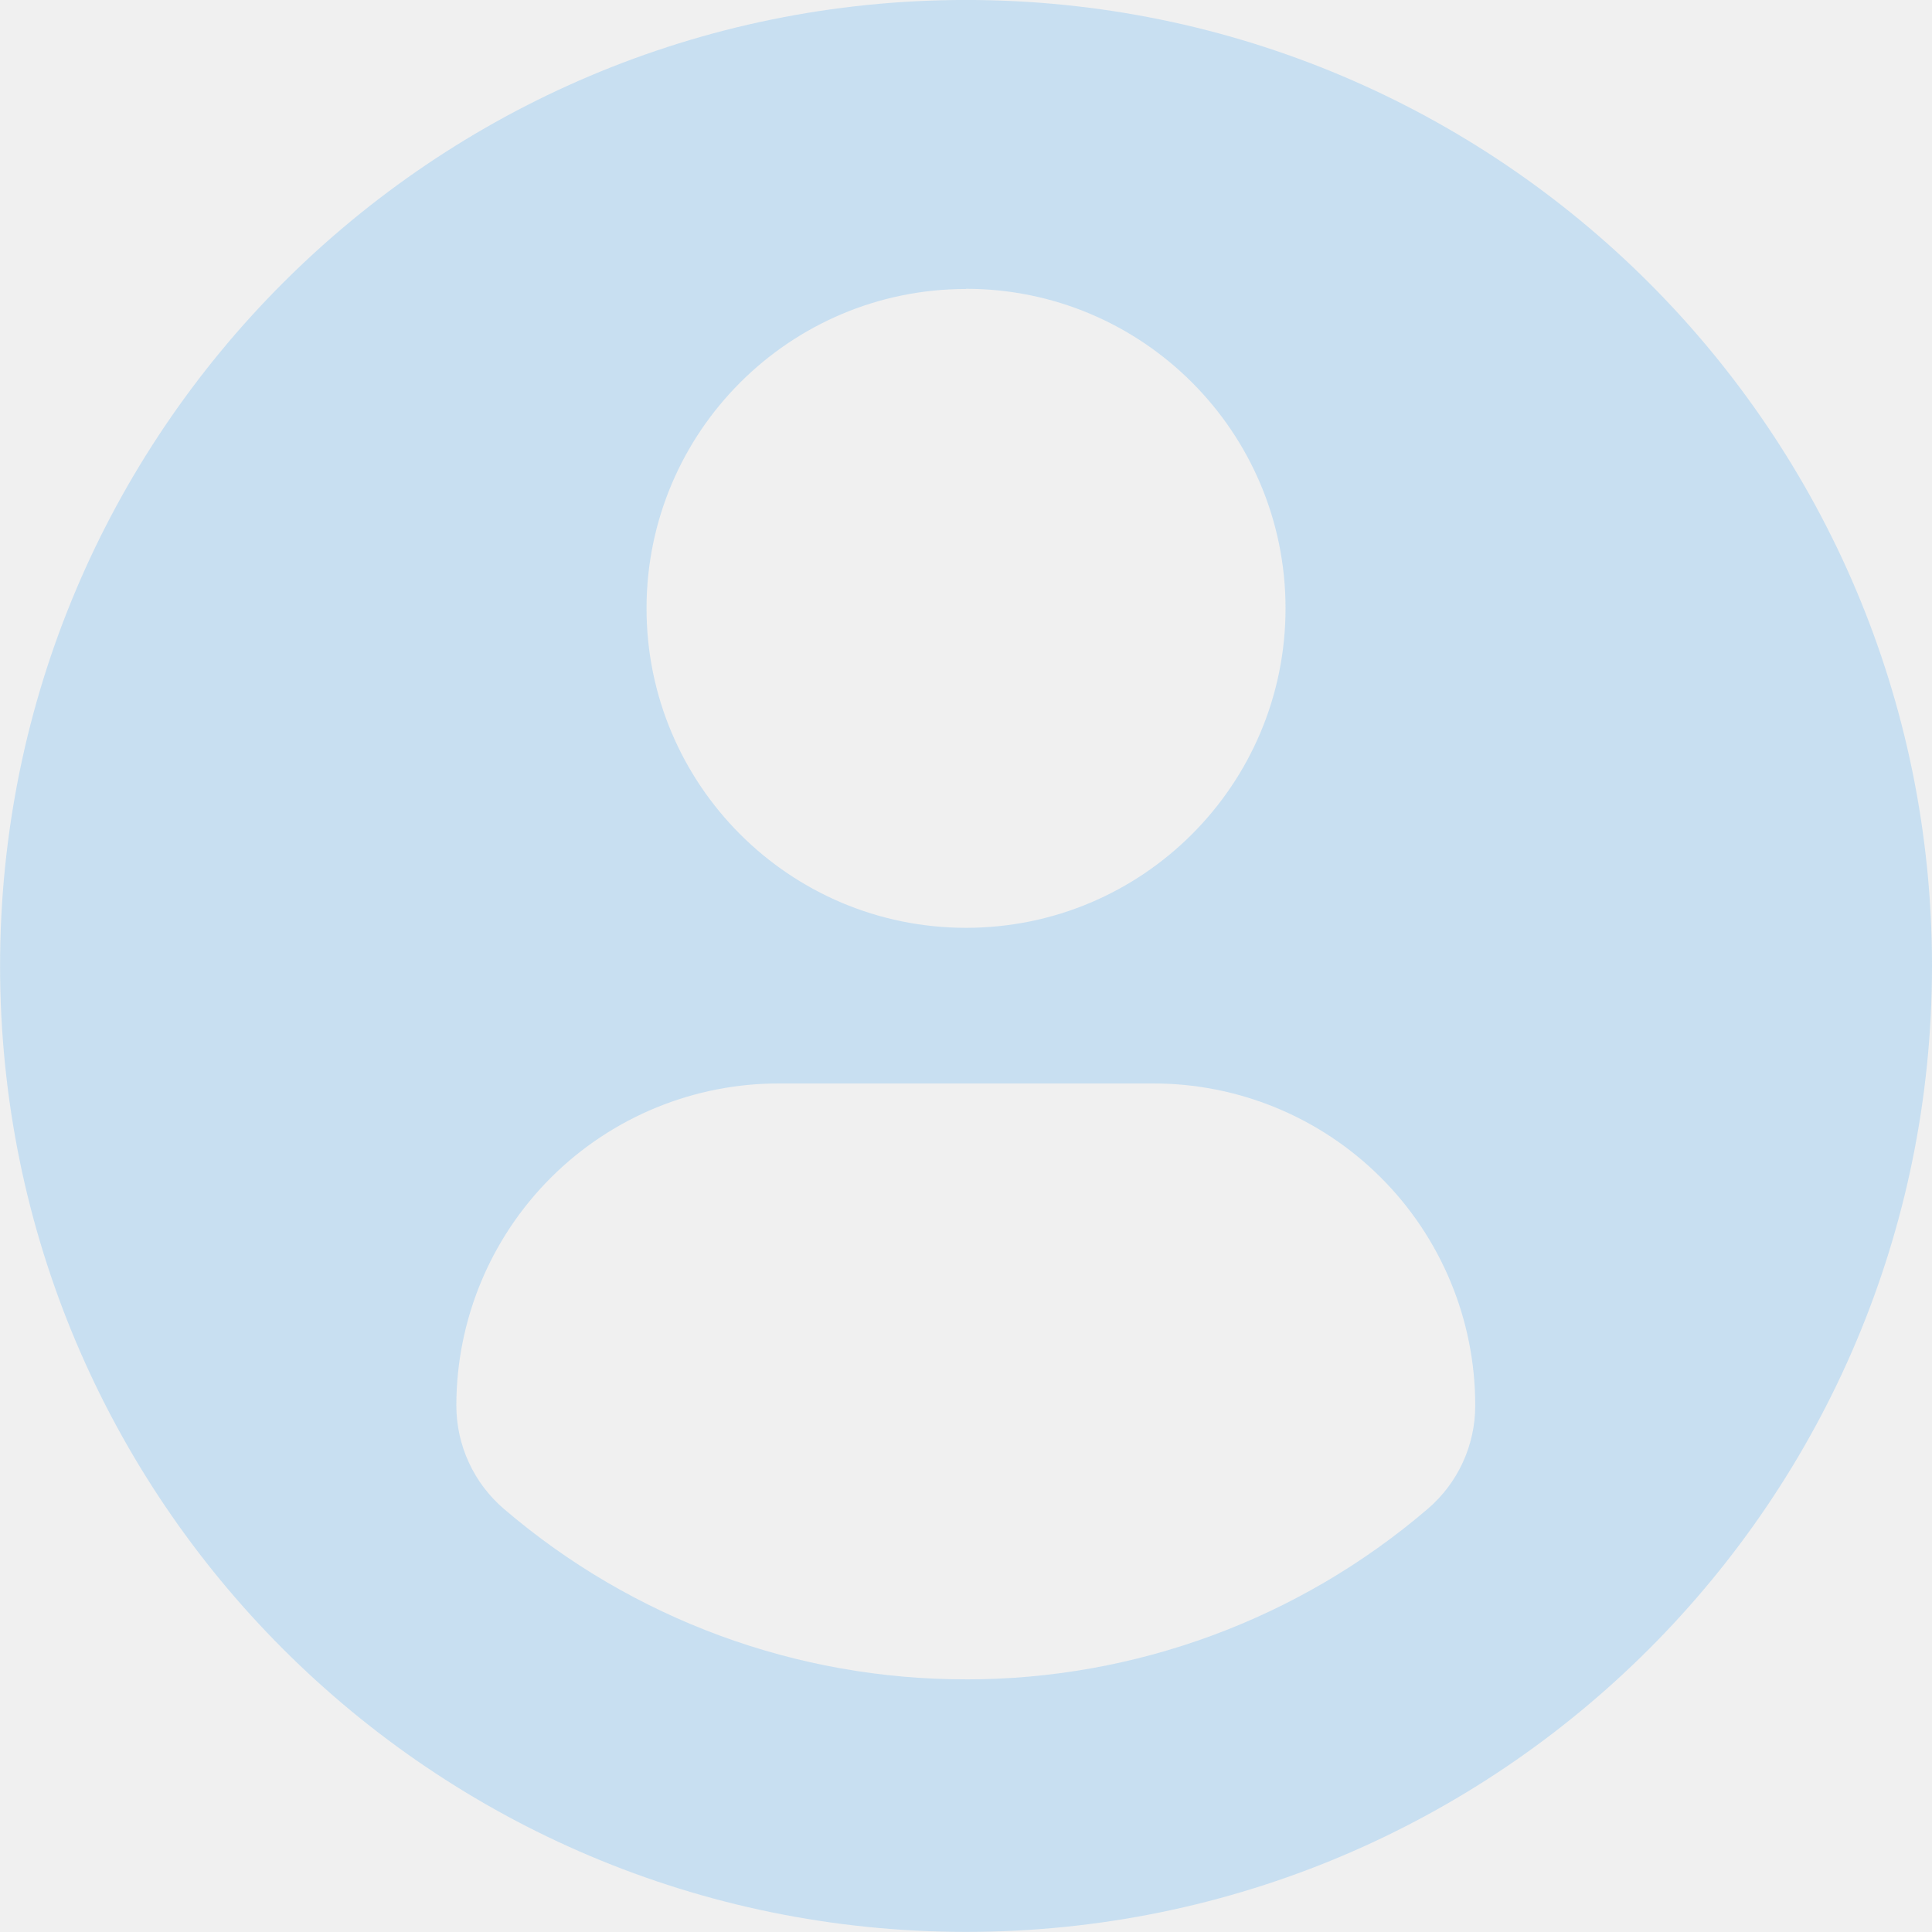
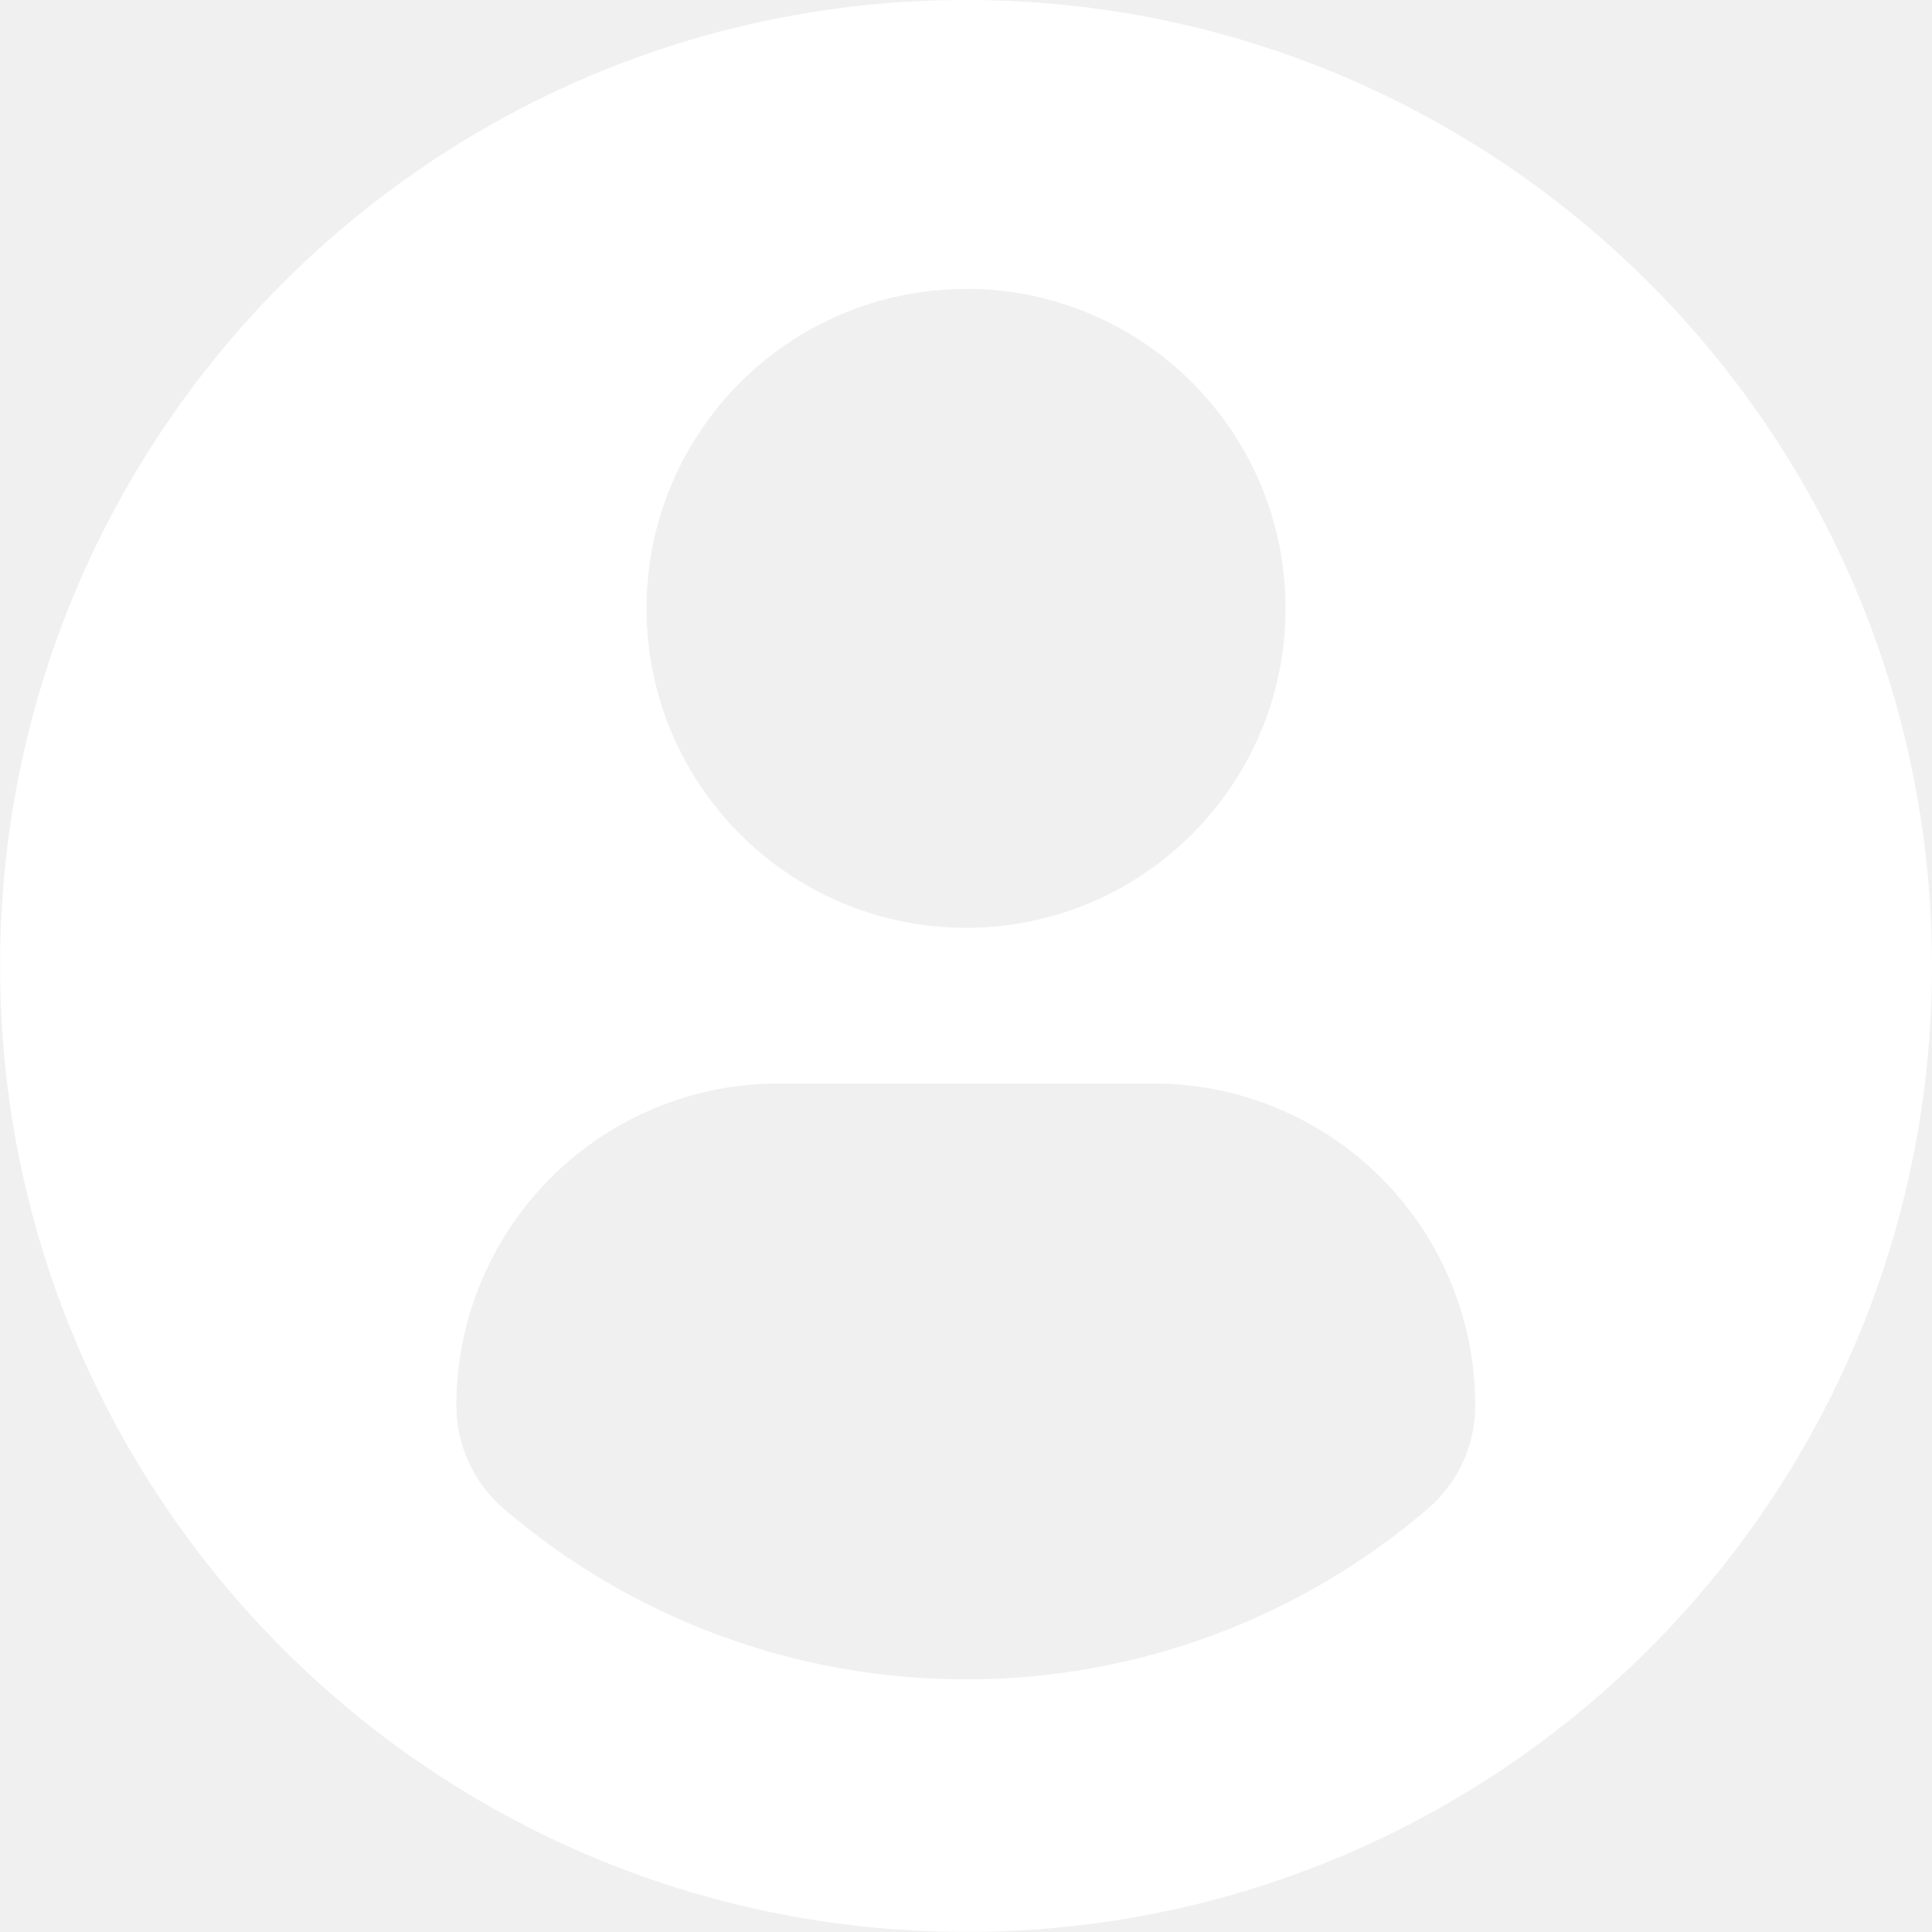
<svg xmlns="http://www.w3.org/2000/svg" width="54.144" height="54.142" viewBox="0 0 54.144 54.142">
  <defs>
-     <style>.a{fill:#c8dff1;}</style>
+     <style>.a{fill:#ffffff;}</style>
  </defs>
  <g transform="translate(0 -0.001)">
    <path class="a" d="M27.072,0A27.071,27.071,0,1,0,54.144,27.072,27.072,27.072,0,0,0,27.072,0Zm0,8.095a8.954,8.954,0,1,1-8.953,8.954A8.955,8.955,0,0,1,27.072,8.1Zm-.006,38.969a19.868,19.868,0,0,1-12.938-4.771,3.816,3.816,0,0,1-1.339-2.9,9.03,9.03,0,0,1,9.074-9.028H32.283a9.017,9.017,0,0,1,9.06,9.028,3.806,3.806,0,0,1-1.338,2.9A19.861,19.861,0,0,1,27.066,47.065Z" />
  </g>
</svg>
